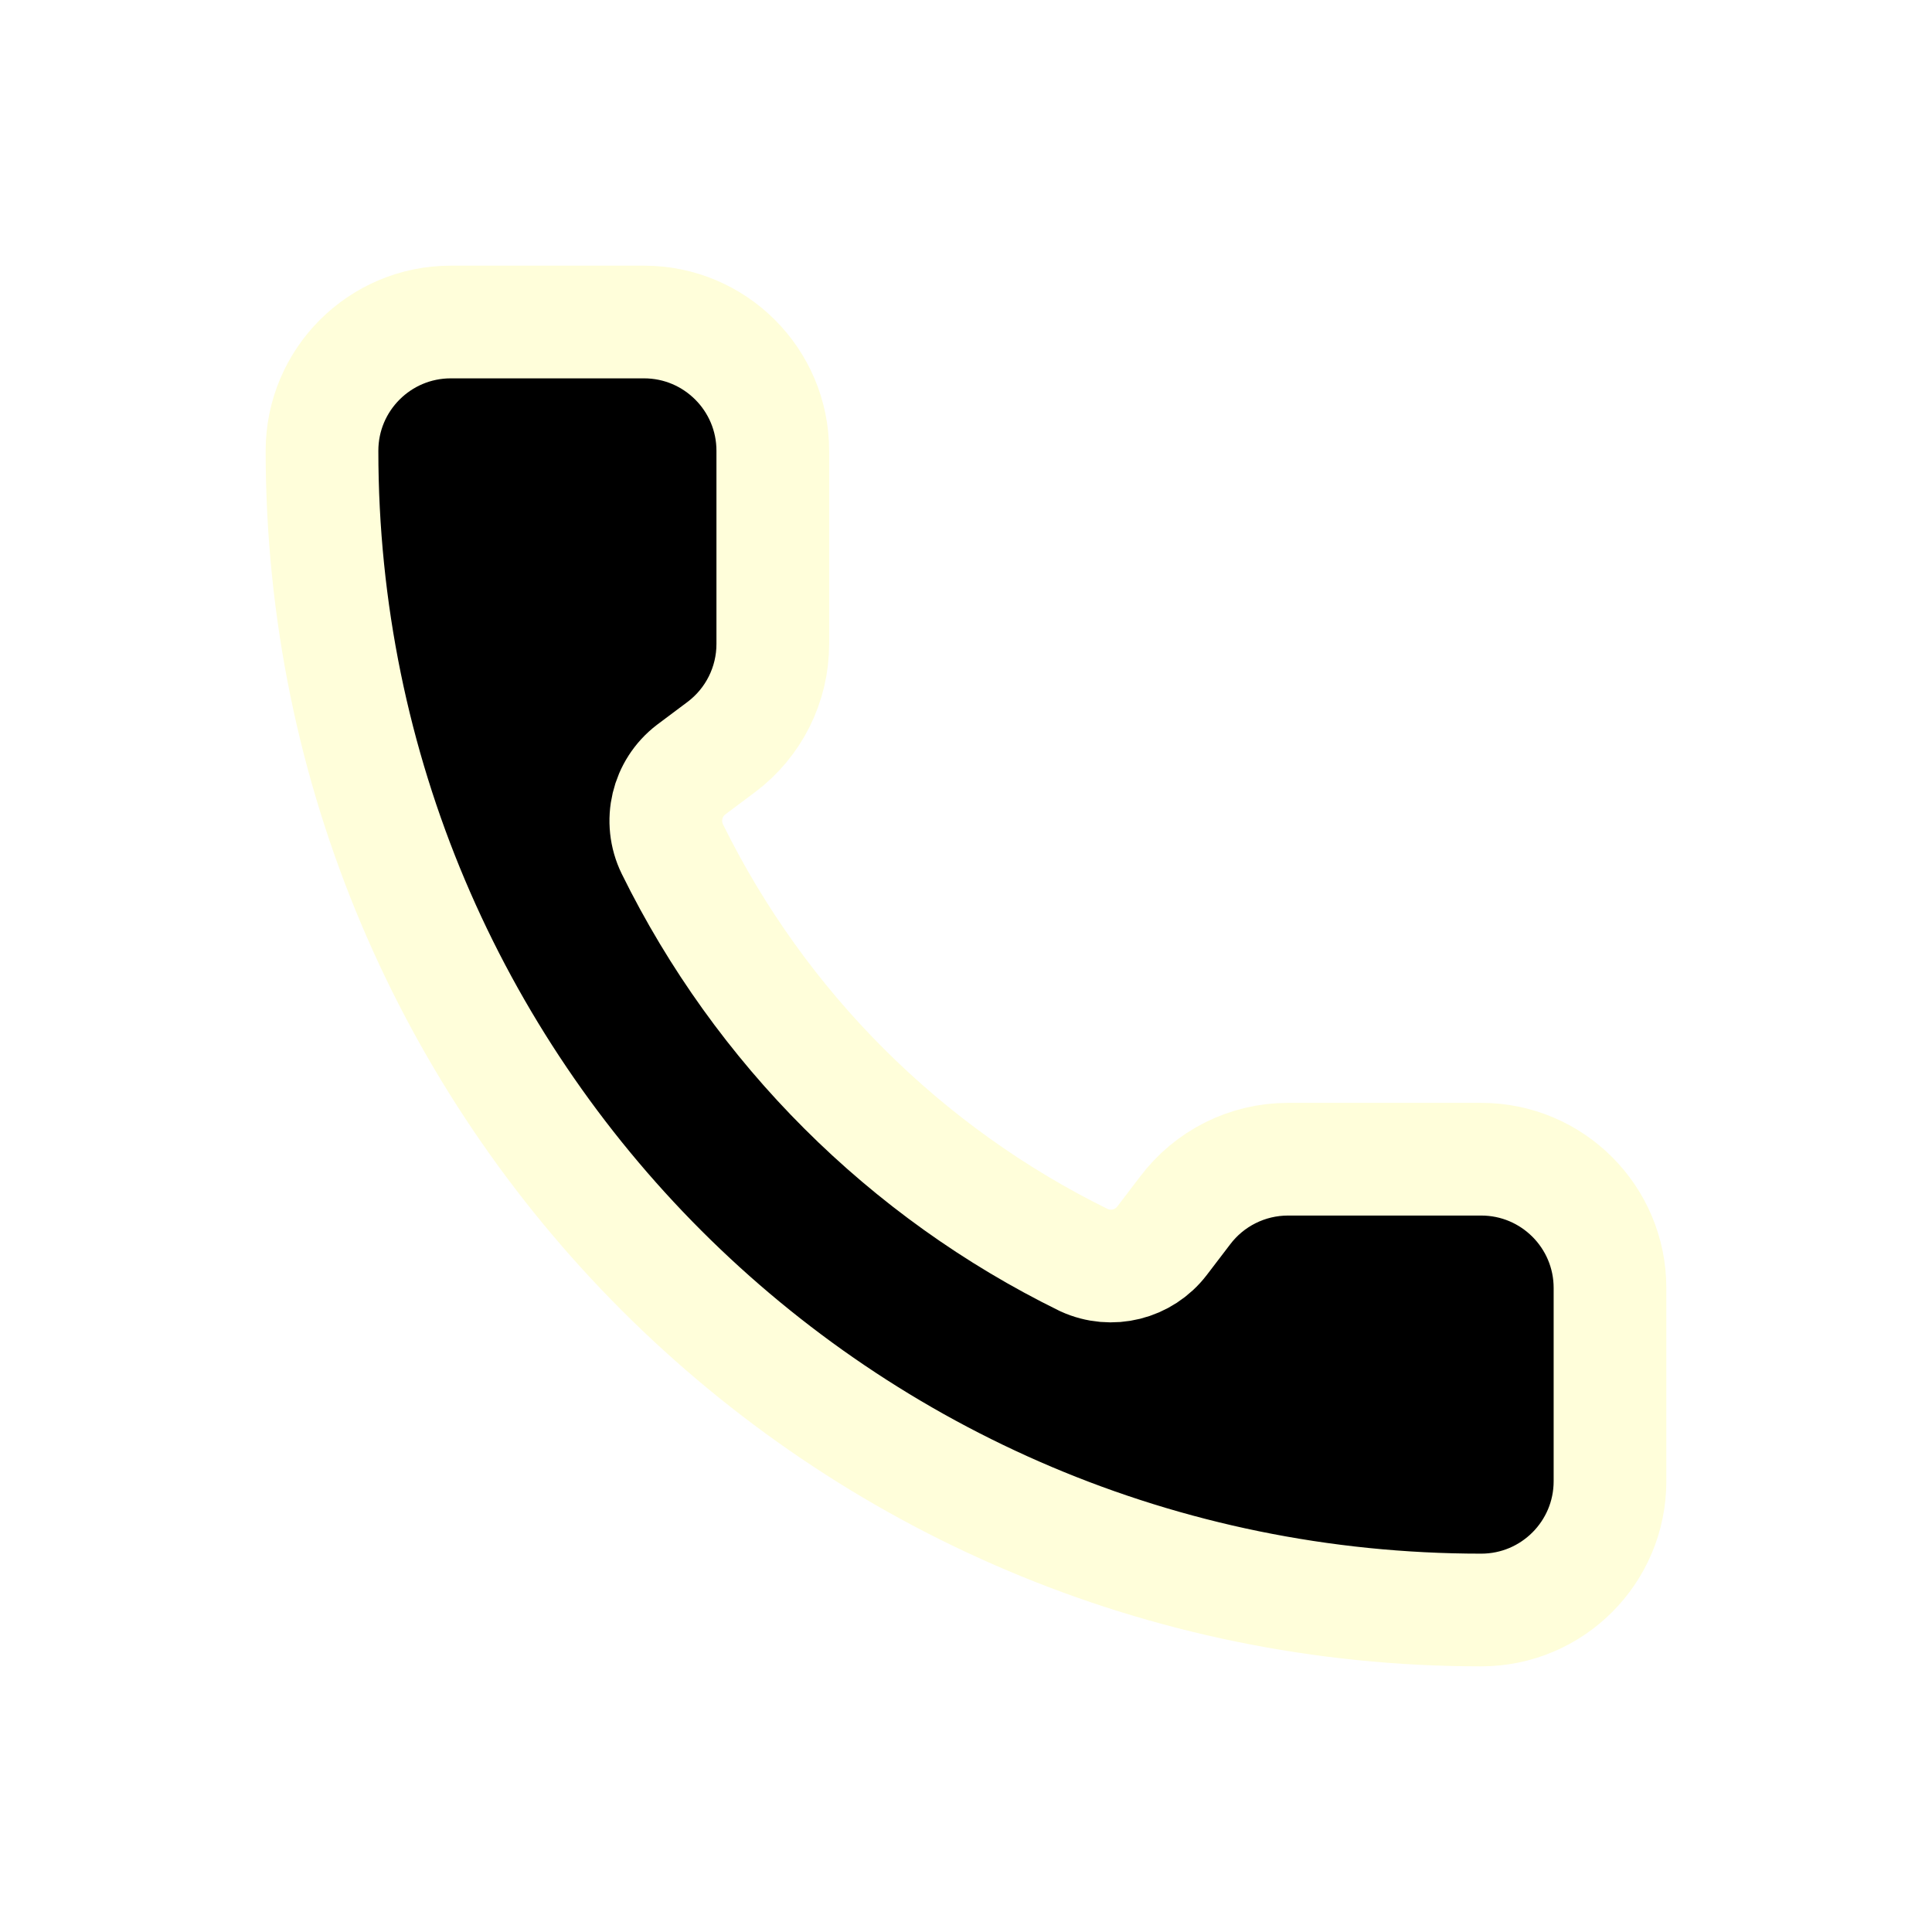
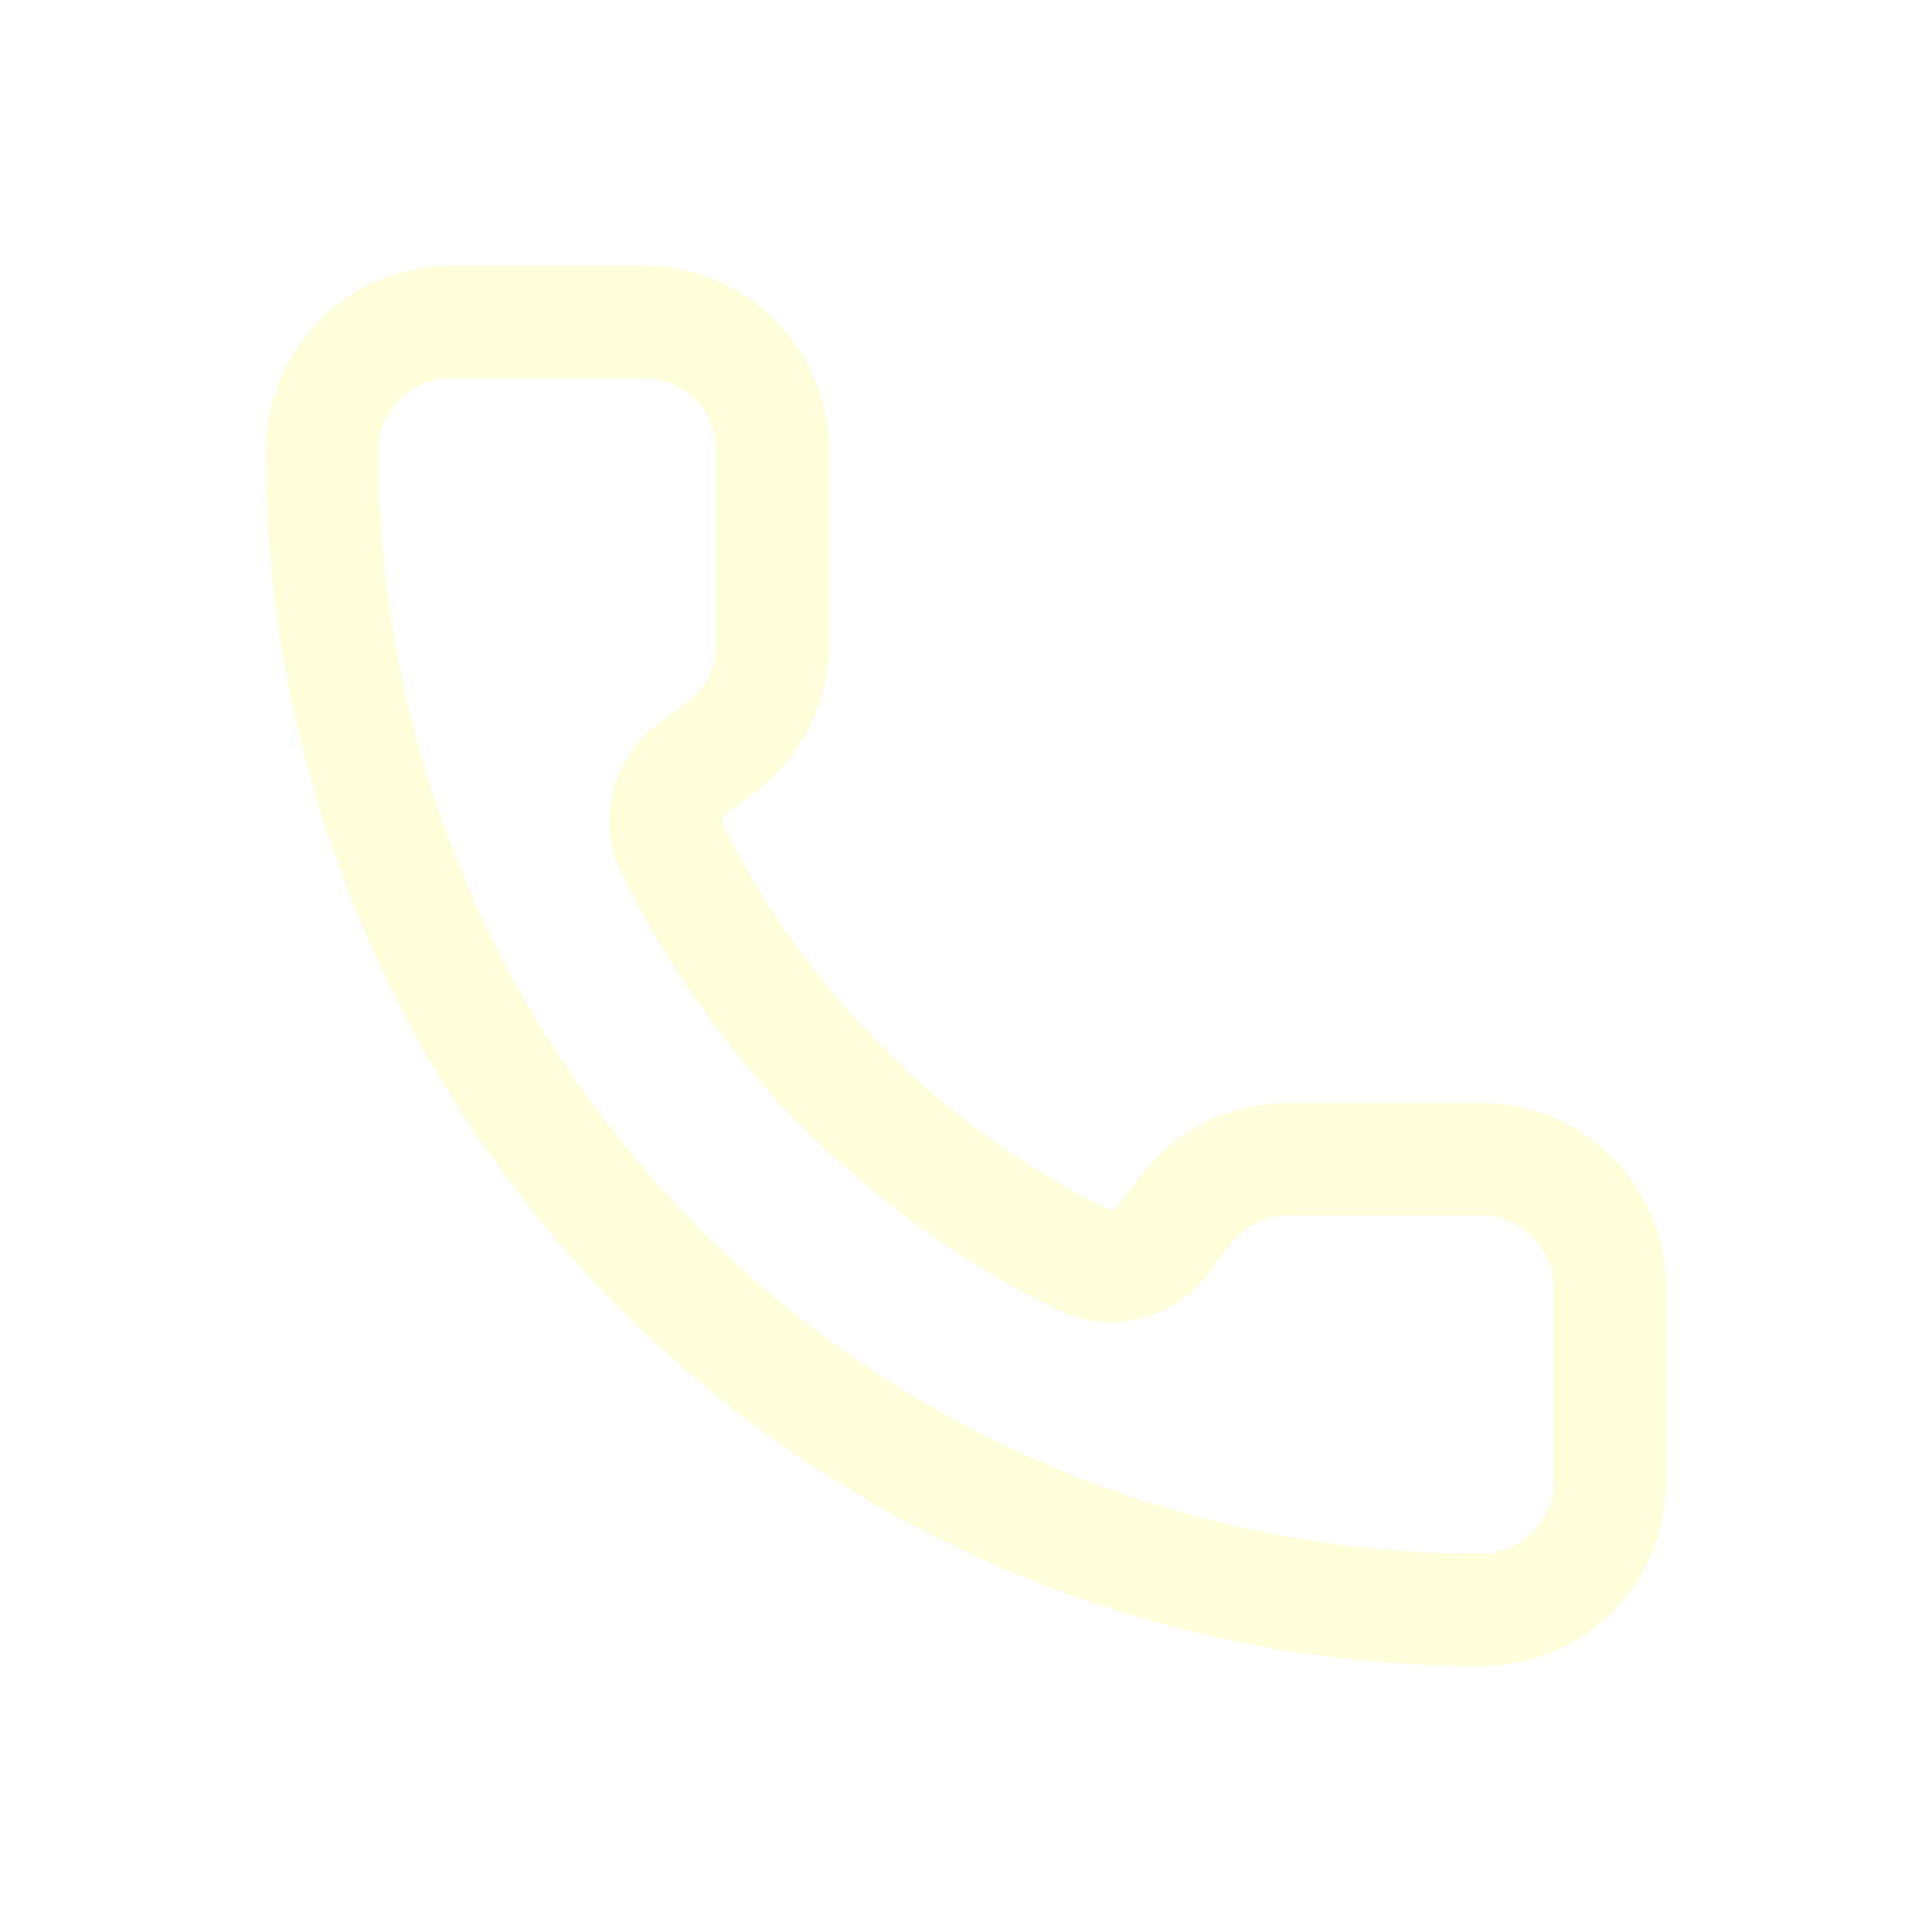
- <svg xmlns="http://www.w3.org/2000/svg" viewBox="0 0 24 24" fill="currentColor">
-   <path d="M13.466 15.654a.8.8 0 00.97-.242l.284-.372A1.6 1.6 0 0116 14.4h2.4A1.6 1.6 0 0120 16v2.4a1.6 1.6 0 01-1.6 1.6A14.4 14.4 0 014 5.6 1.6 1.6 0 015.6 4H8a1.6 1.6 0 011.6 1.6V8a1.6 1.6 0 01-.64 1.28l-.374.28a.8.8 0 00-.234.987 11.2 11.2 0 005.114 5.107z" stroke="#FFFEDA" stroke-width="1.4" stroke-linecap="round" stroke-linejoin="round" />
+ <svg xmlns="http://www.w3.org/2000/svg" viewBox="0 0 24 24" fill="none">
+   <path d="M13.466 15.654C13.631 15.73 13.817 15.748 13.993 15.704C14.17 15.659 14.326 15.557 14.436 15.412L14.72 15.04C14.869 14.841 15.062 14.68 15.284 14.569C15.507 14.458 15.752 14.4 16 14.4H18.4C18.824 14.4 19.231 14.569 19.531 14.869C19.831 15.169 20 15.576 20 16V18.4C20 18.824 19.831 19.231 19.531 19.531C19.231 19.831 18.824 20 18.4 20C14.581 20 10.918 18.483 8.218 15.782C5.517 13.082 4 9.419 4 5.6C4 5.176 4.169 4.769 4.469 4.469C4.769 4.169 5.176 4 5.6 4H8C8.424 4 8.831 4.169 9.131 4.469C9.431 4.769 9.6 5.176 9.6 5.6V8C9.6 8.248 9.542 8.493 9.431 8.716C9.32 8.938 9.159 9.131 8.96 9.28L8.586 9.561C8.439 9.673 8.335 9.832 8.293 10.012C8.25 10.192 8.271 10.381 8.352 10.547C9.445 12.768 11.243 14.564 13.466 15.654Z" stroke="#FFFEDA" stroke-width="1.4" stroke-linecap="round" stroke-linejoin="round" />
</svg>
